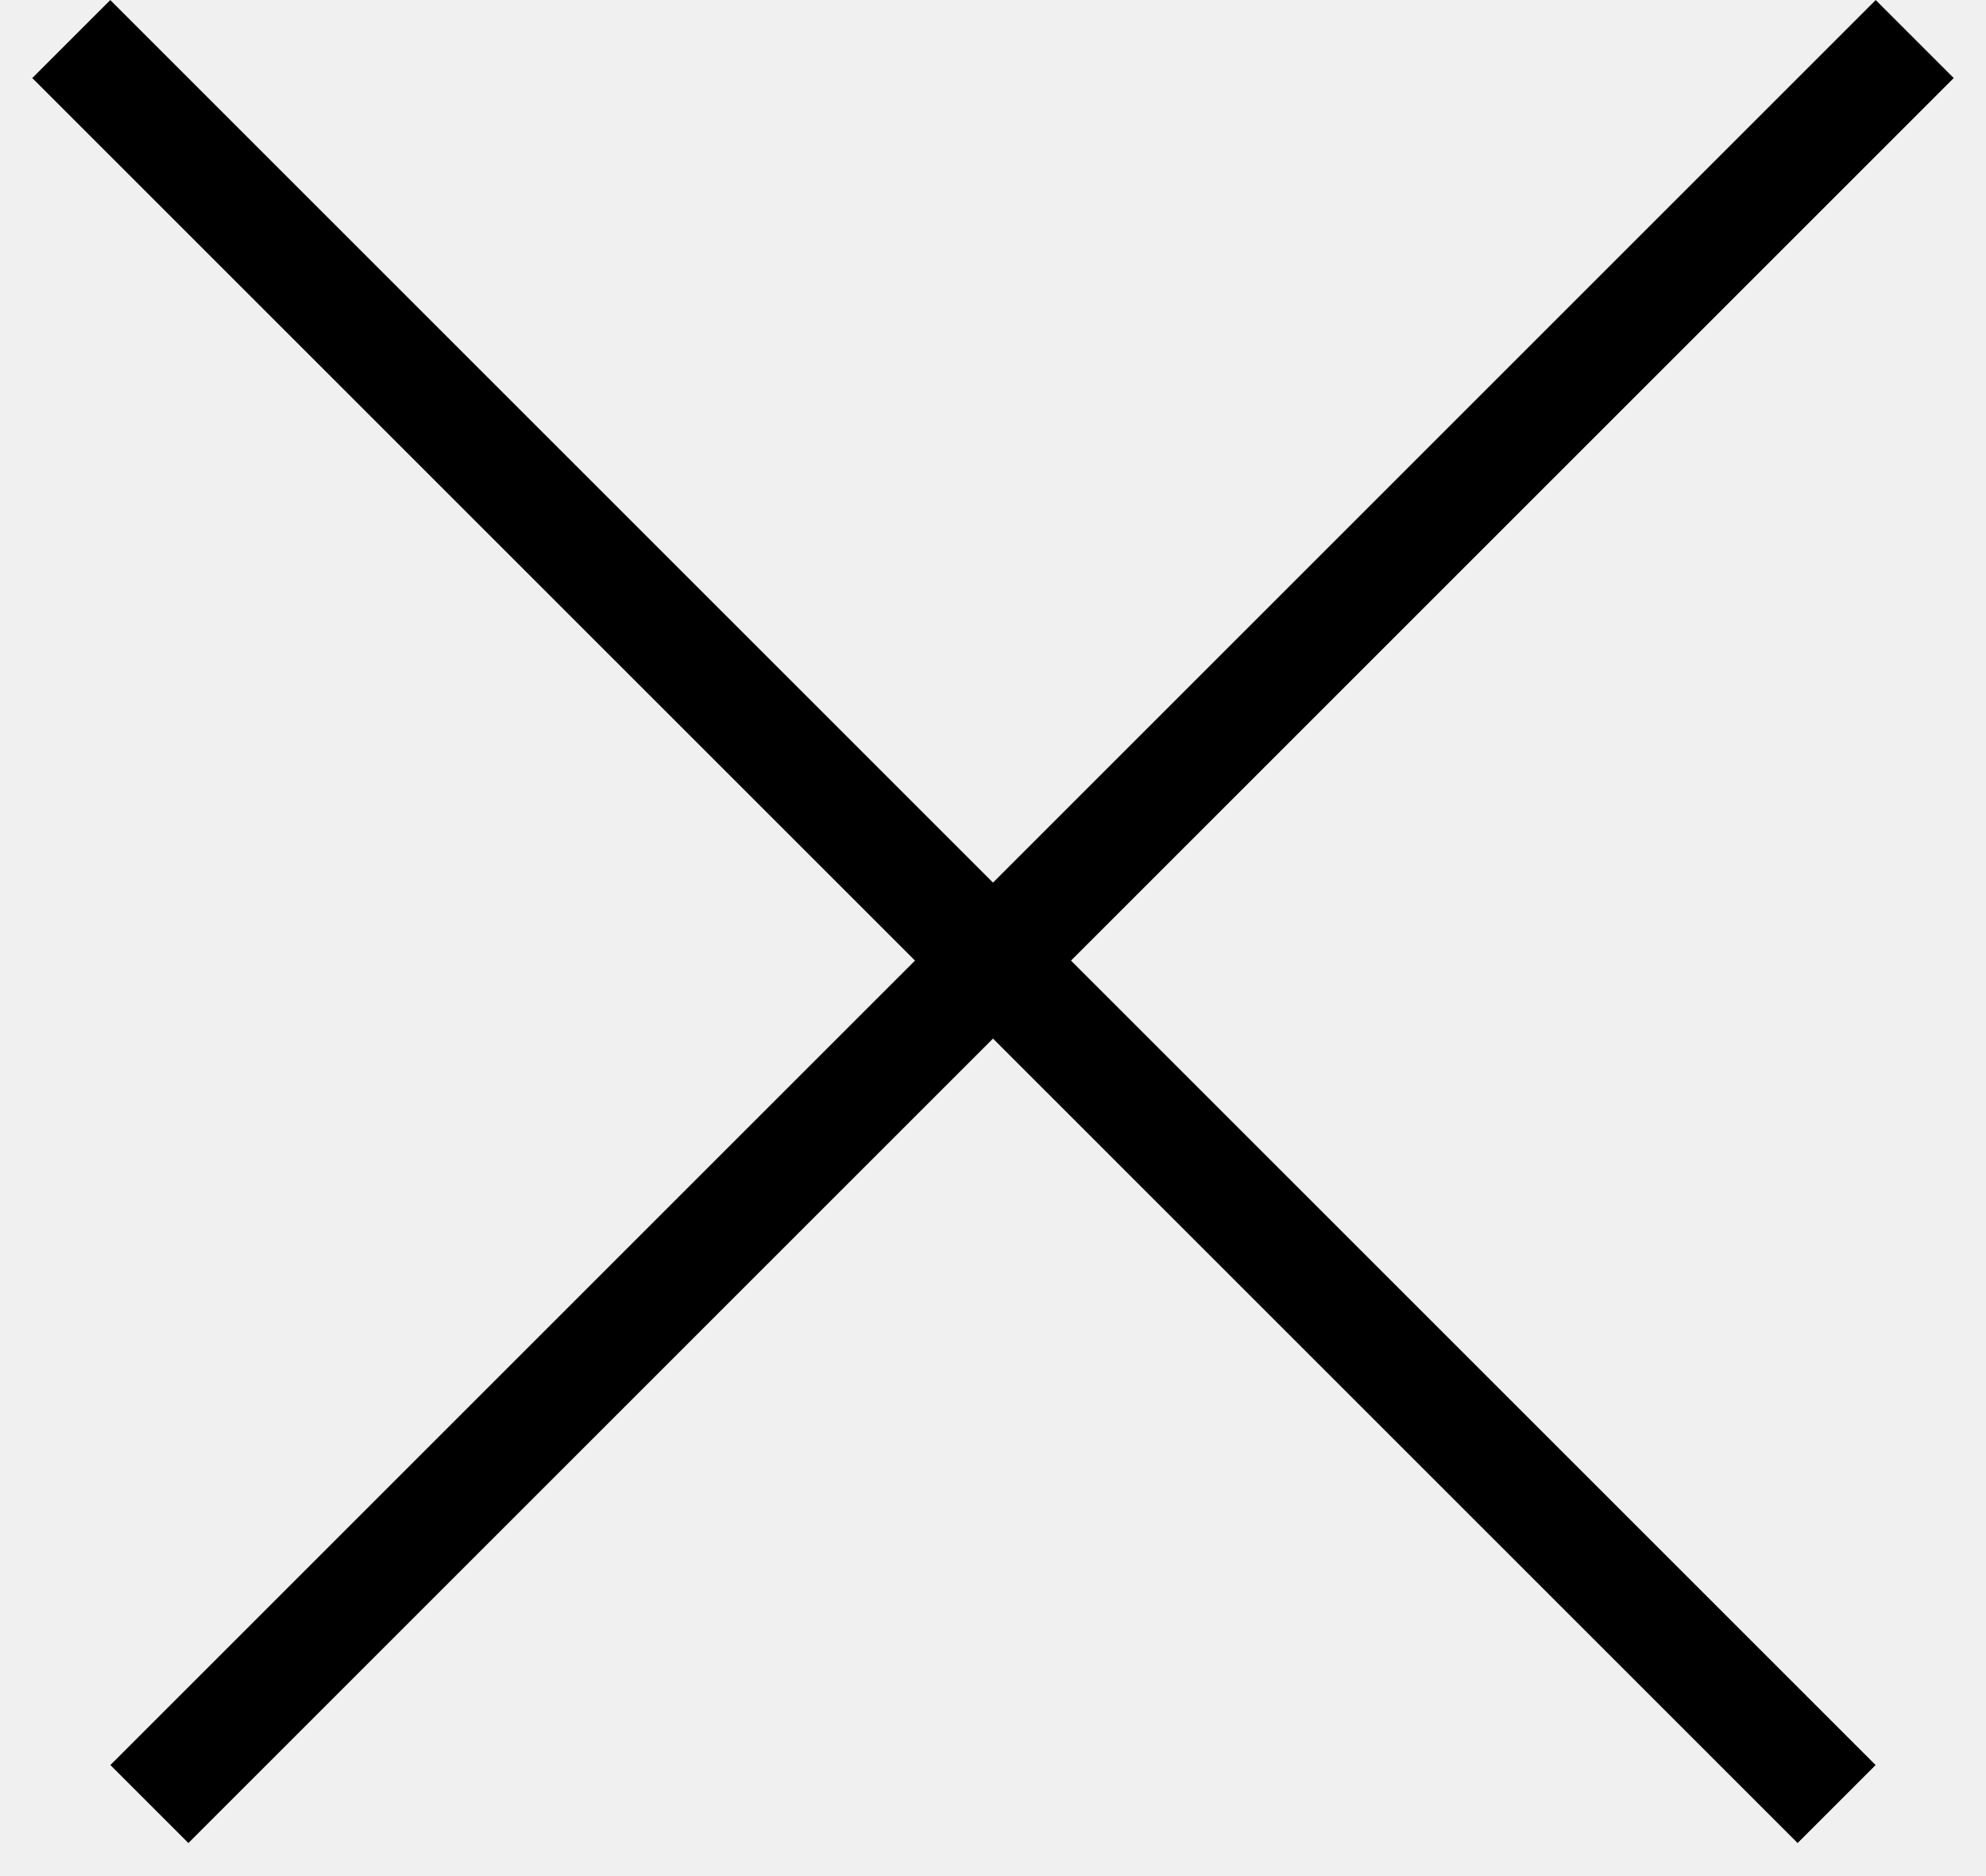
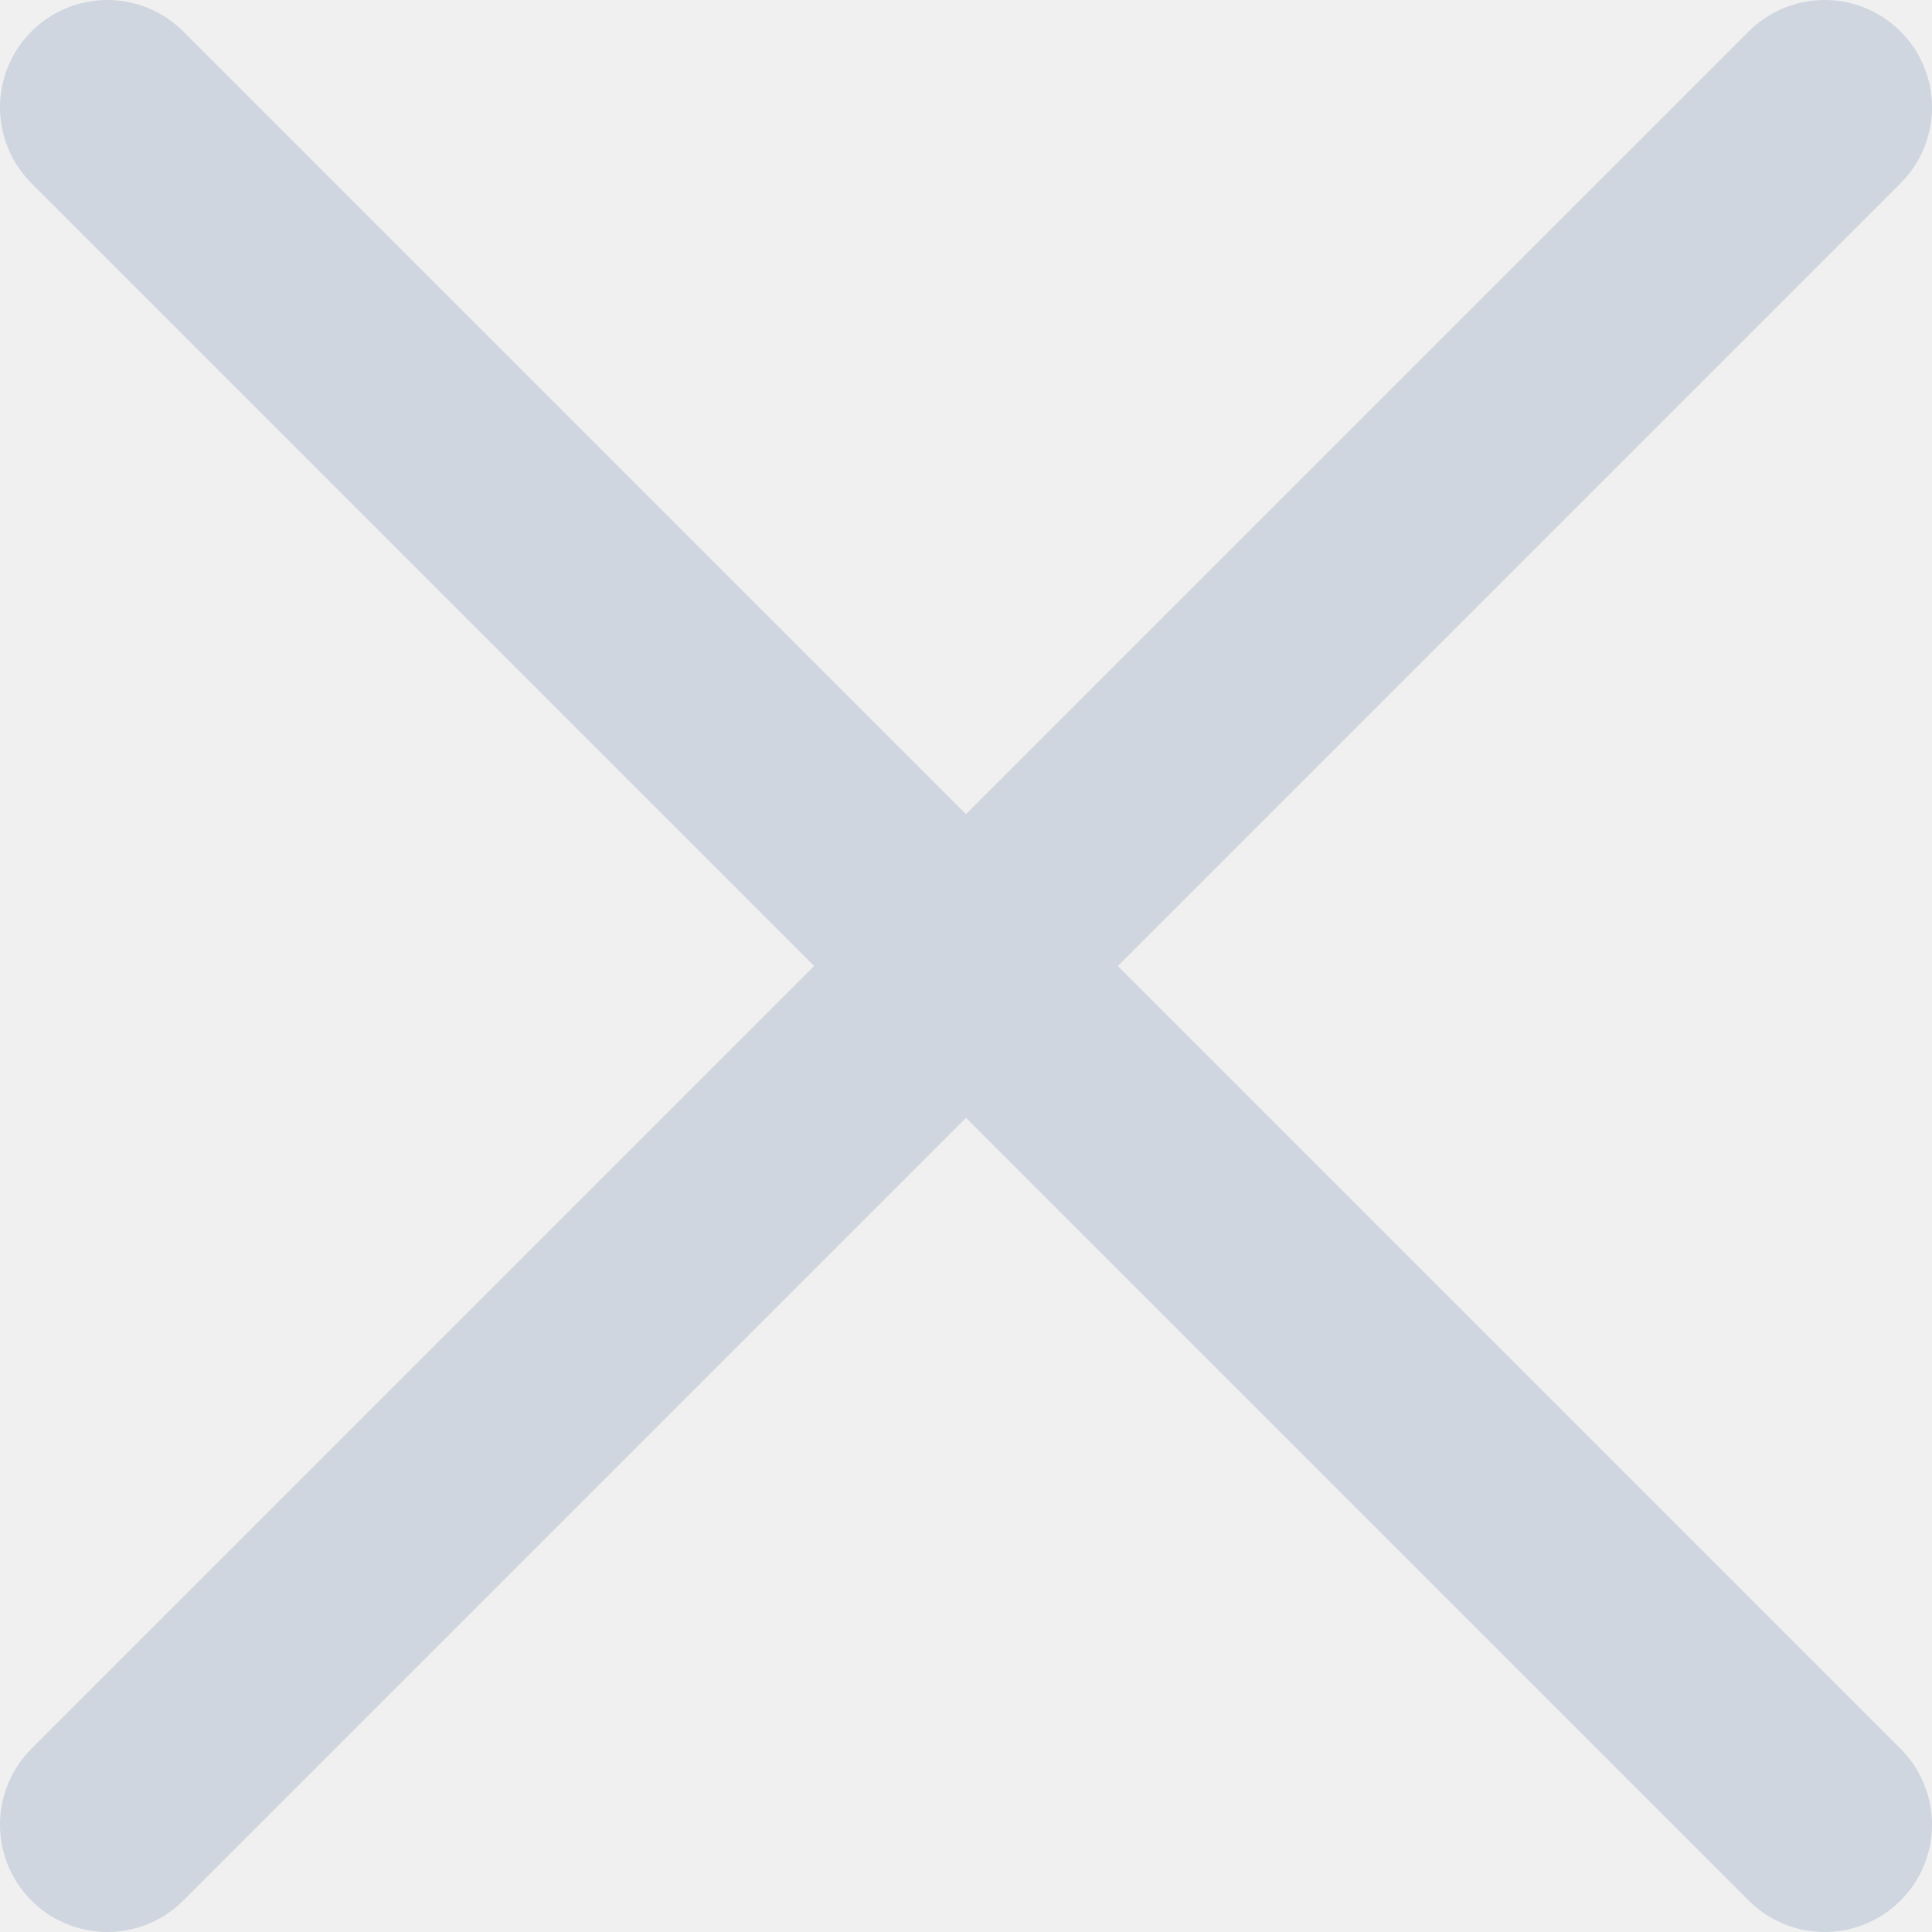
- <svg xmlns="http://www.w3.org/2000/svg" width="18" height="17" viewBox="0 0 18 17" fill="none">
-   <line x1="17.354" y1="0.354" x2="1.354" y2="16.354" stroke="black" />
-   <line x1="16.646" y1="16.354" x2="0.646" y2="0.354" stroke="black" />
+ <svg xmlns="http://www.w3.org/2000/svg" width="18" height="18" viewBox="0 0 18 18" fill="none">
+   <g clip-path="url(#clip0_104_90)">
+     <path d="M1 17L17 1M1 1L17 17" stroke="#CFD6E0" stroke-width="2" stroke-linecap="round" stroke-linejoin="round" />
+   </g>
+   <defs>
+     <clipPath id="clip0_104_90">
+       <rect width="18" height="18" fill="white" />
+     </clipPath>
+   </defs>
</svg>
